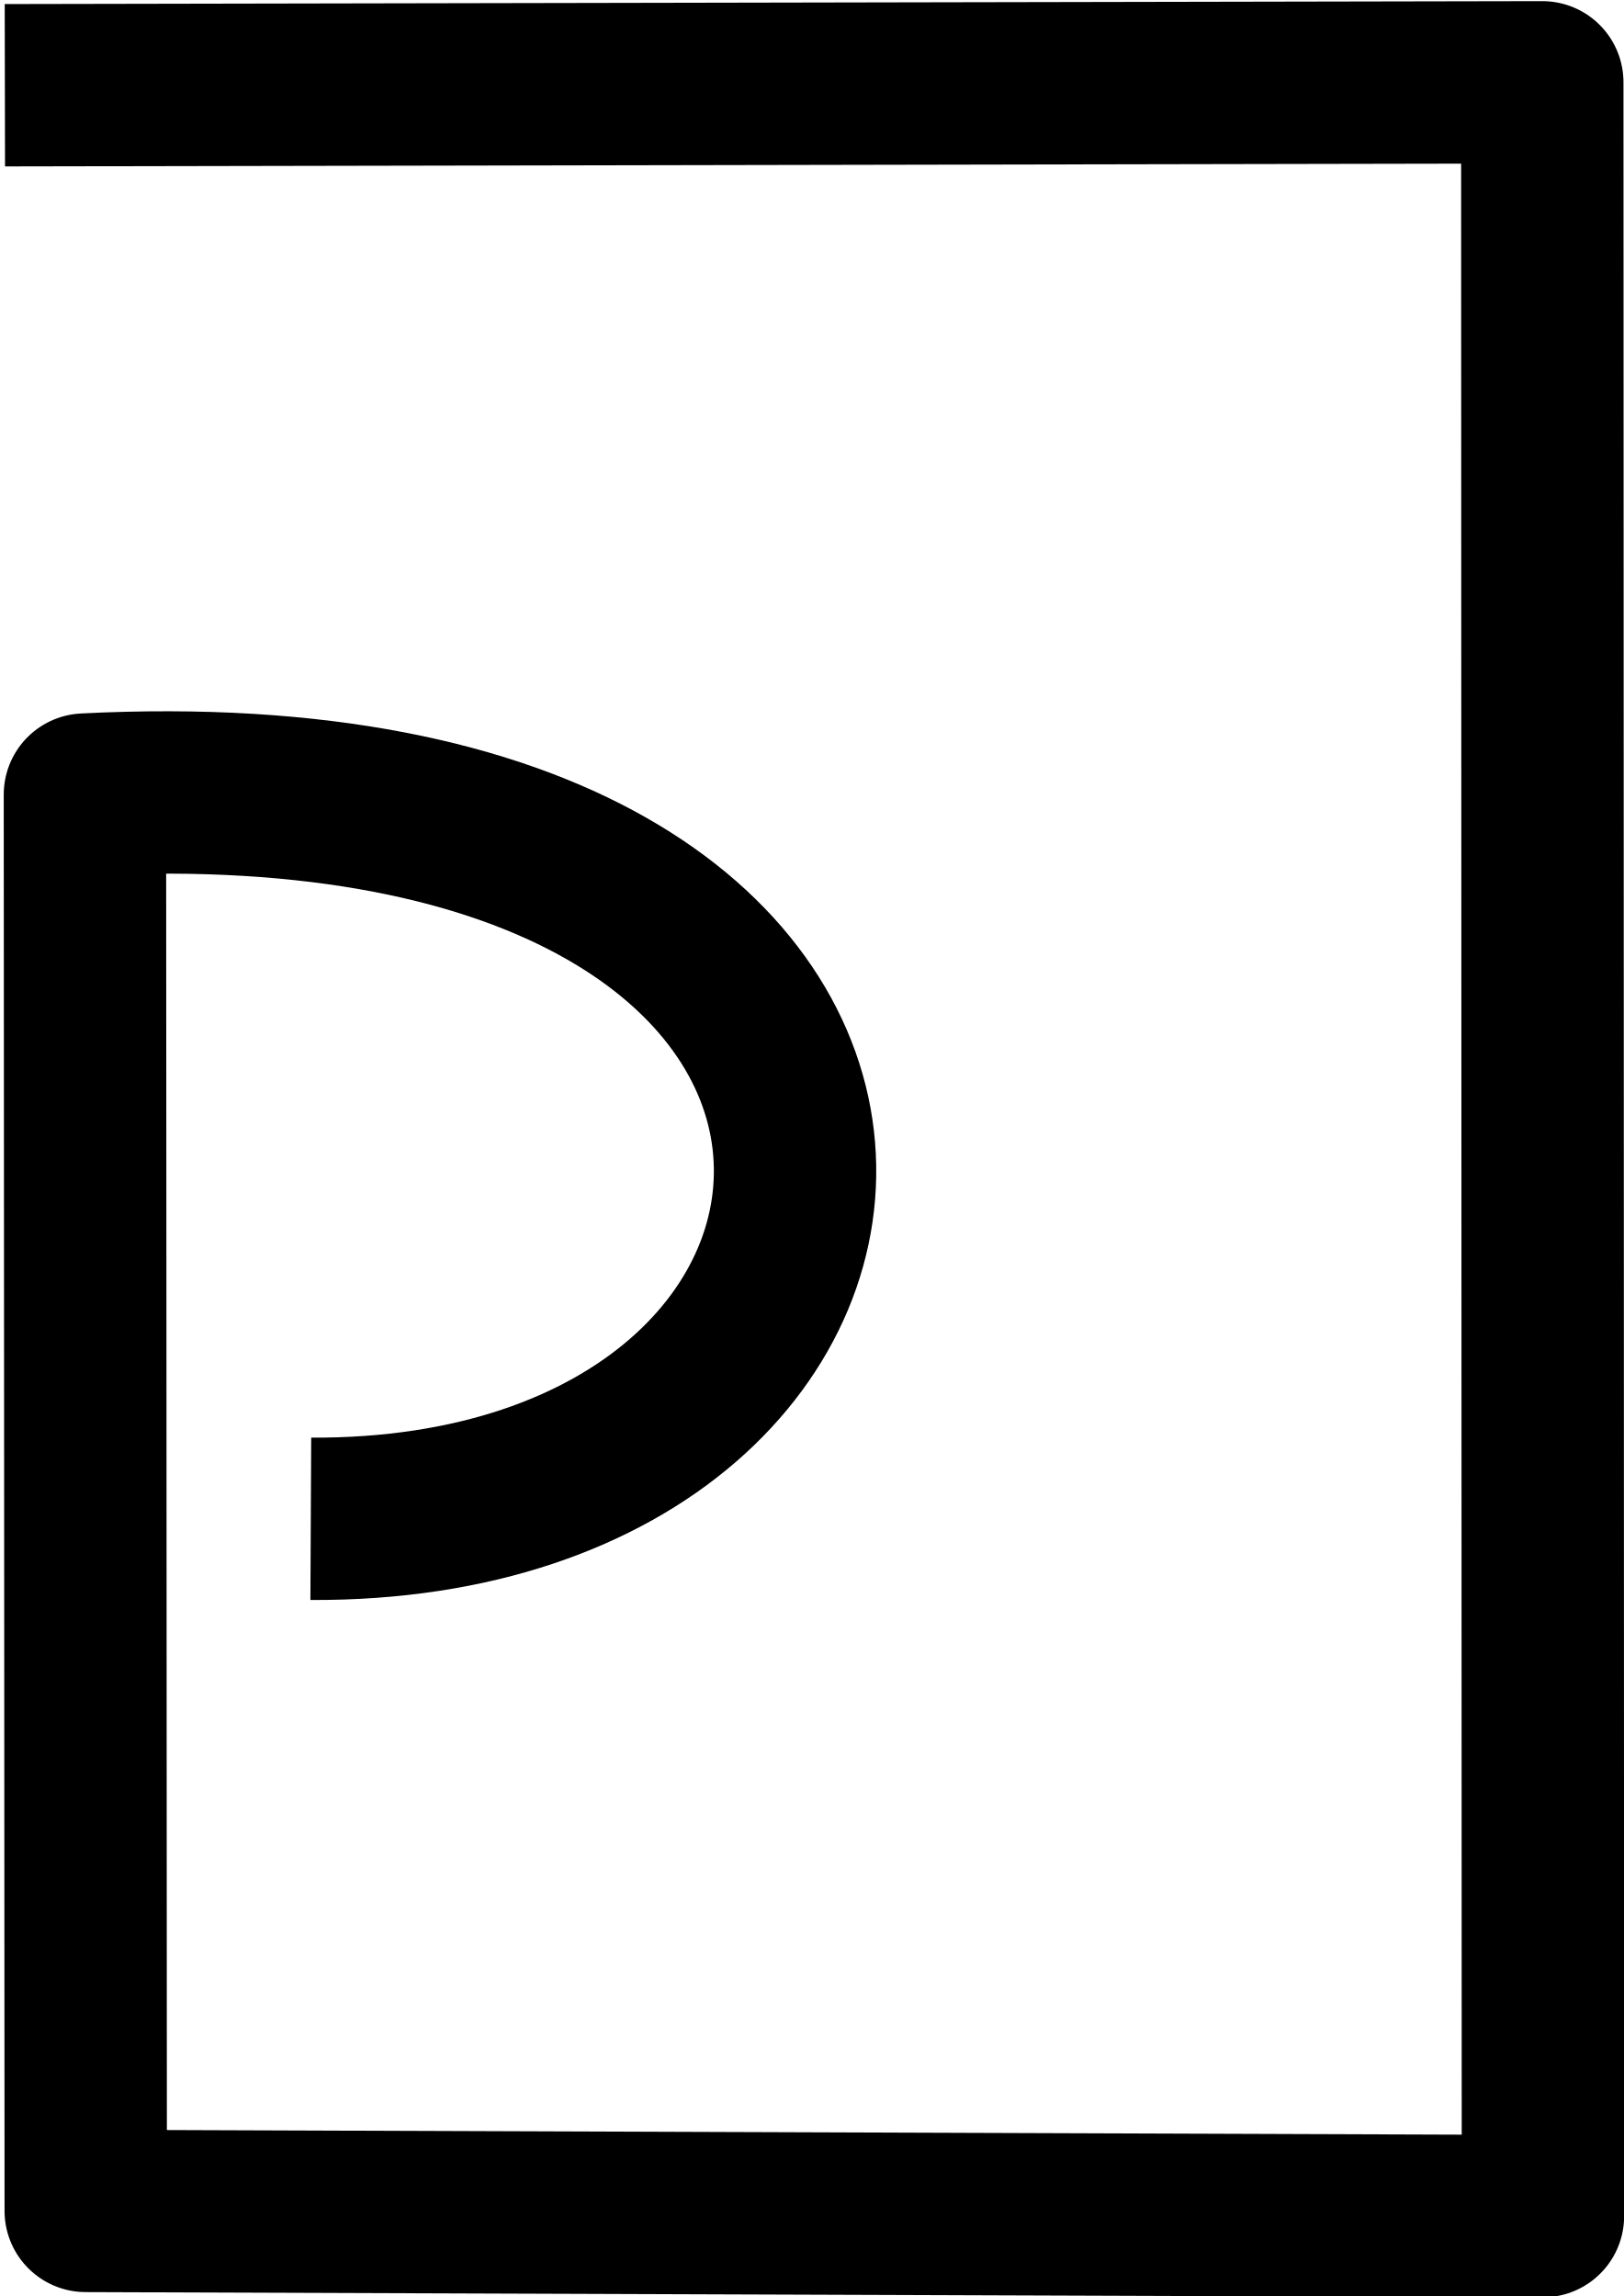
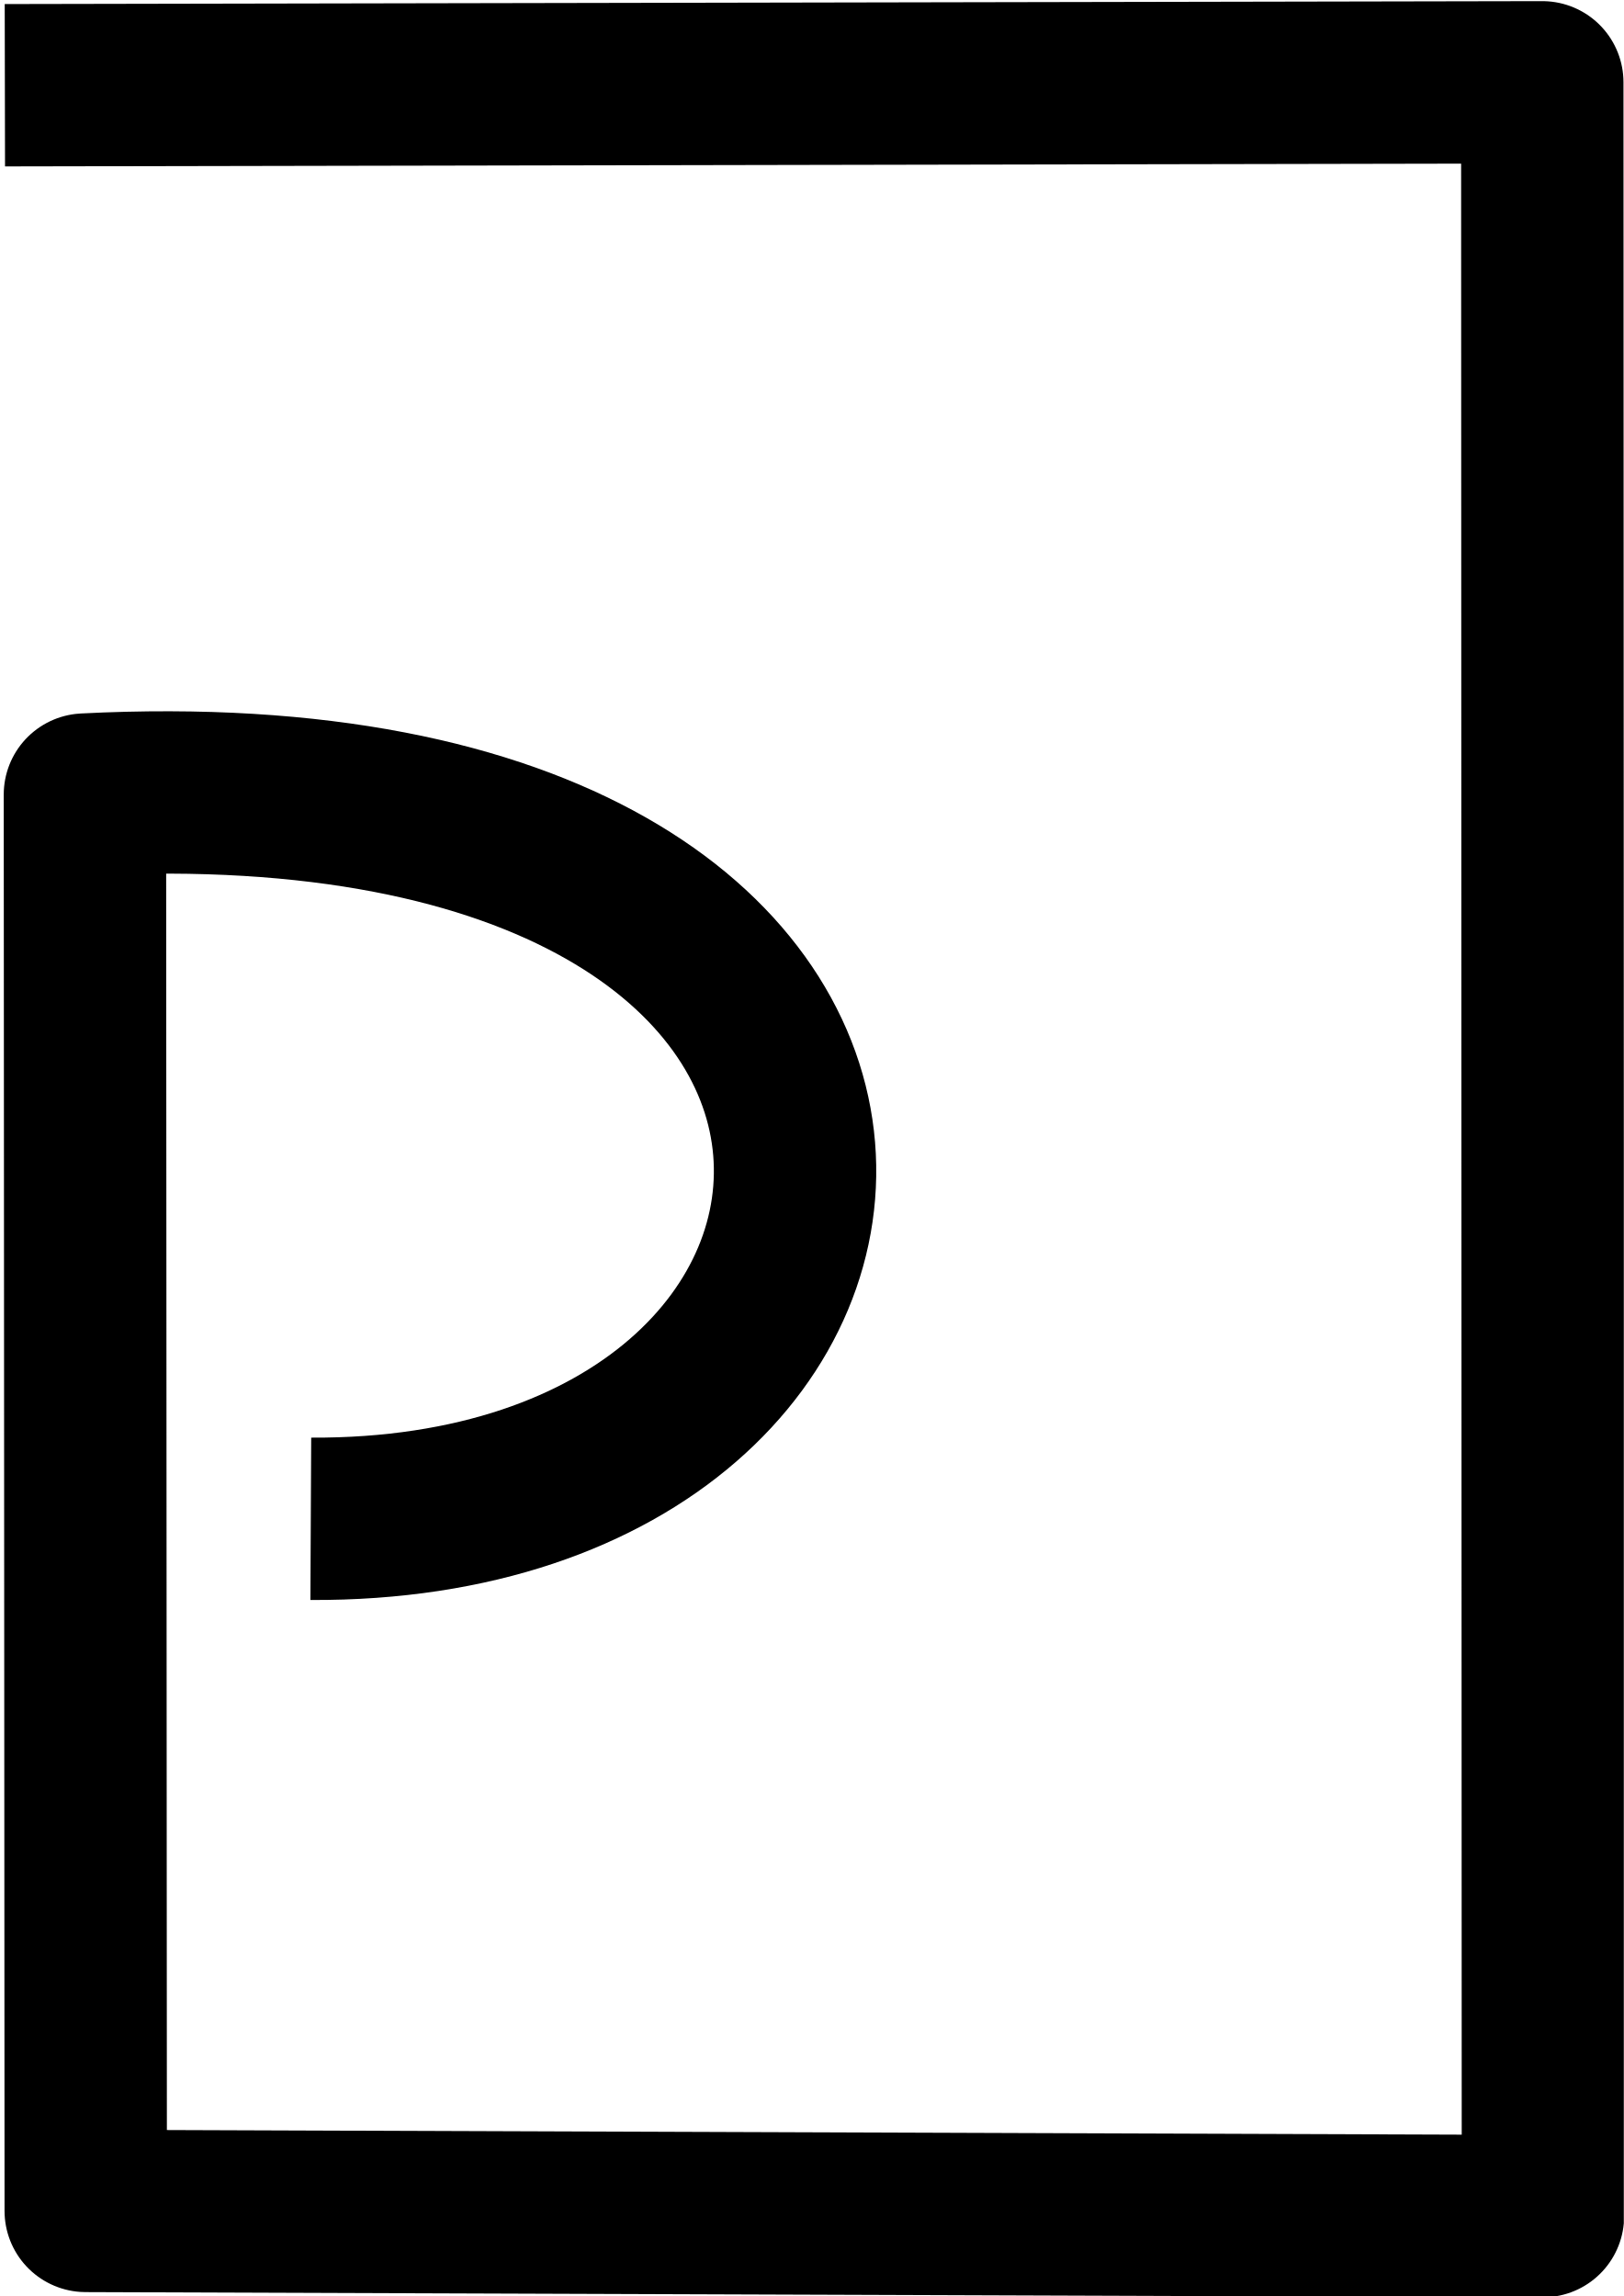
<svg xmlns="http://www.w3.org/2000/svg" width="10mm" height="14.142mm" viewBox="0 0 10 14.142" version="1.1" id="svg5">
-   <defs id="defs2" />
-   <g id="layer1">
+   <symbol id="sigil" height="14.142" width="10" viewBox="0 0 10 14.142">
    <path style="fill:none;stroke:#000000;stroke-width:1;stroke-linecap:butt;stroke-linejoin:round;stroke-miterlimit:4;stroke-dasharray:none;stroke-opacity:1" d="M 0.03,0.525 9.498,0.507 9.502,13.65 0.528,13.618 0.523,4.894 C 6.268,4.601 5.947,9.375 1.914,9.355" id="path34847" />
-   </g>
+   </symbol>
+   <use href="#sigil" />
</svg>
